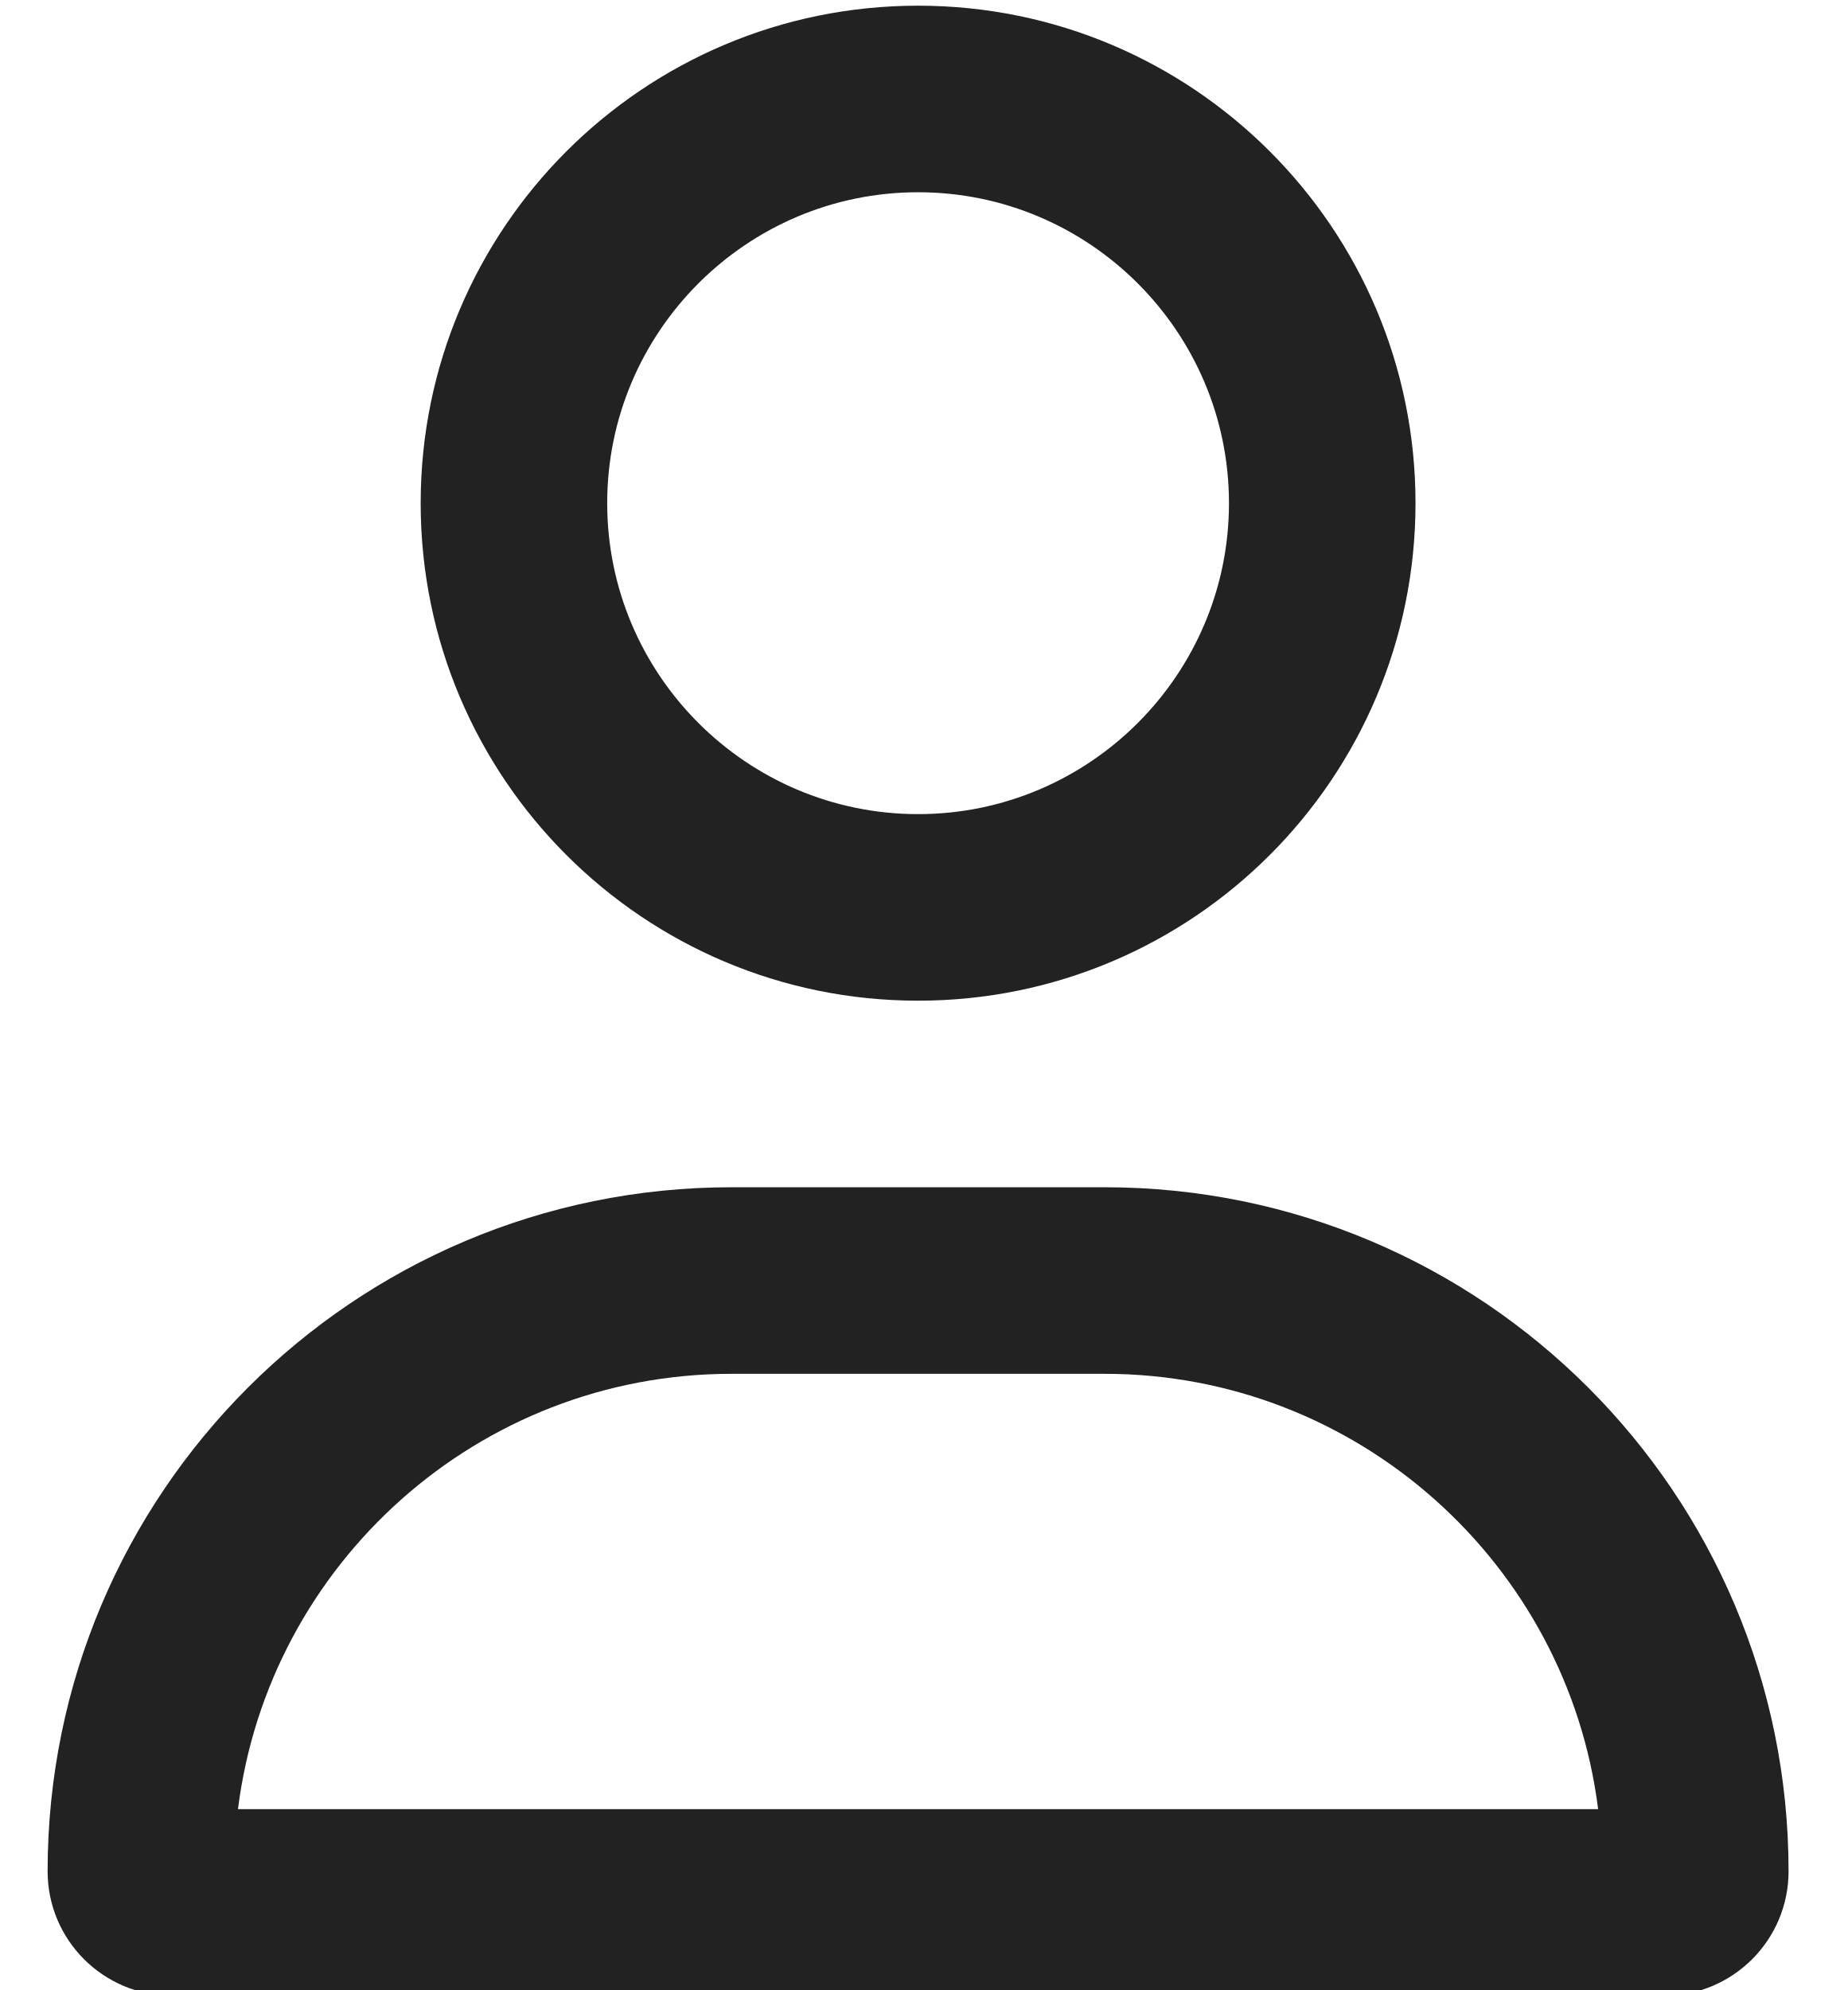
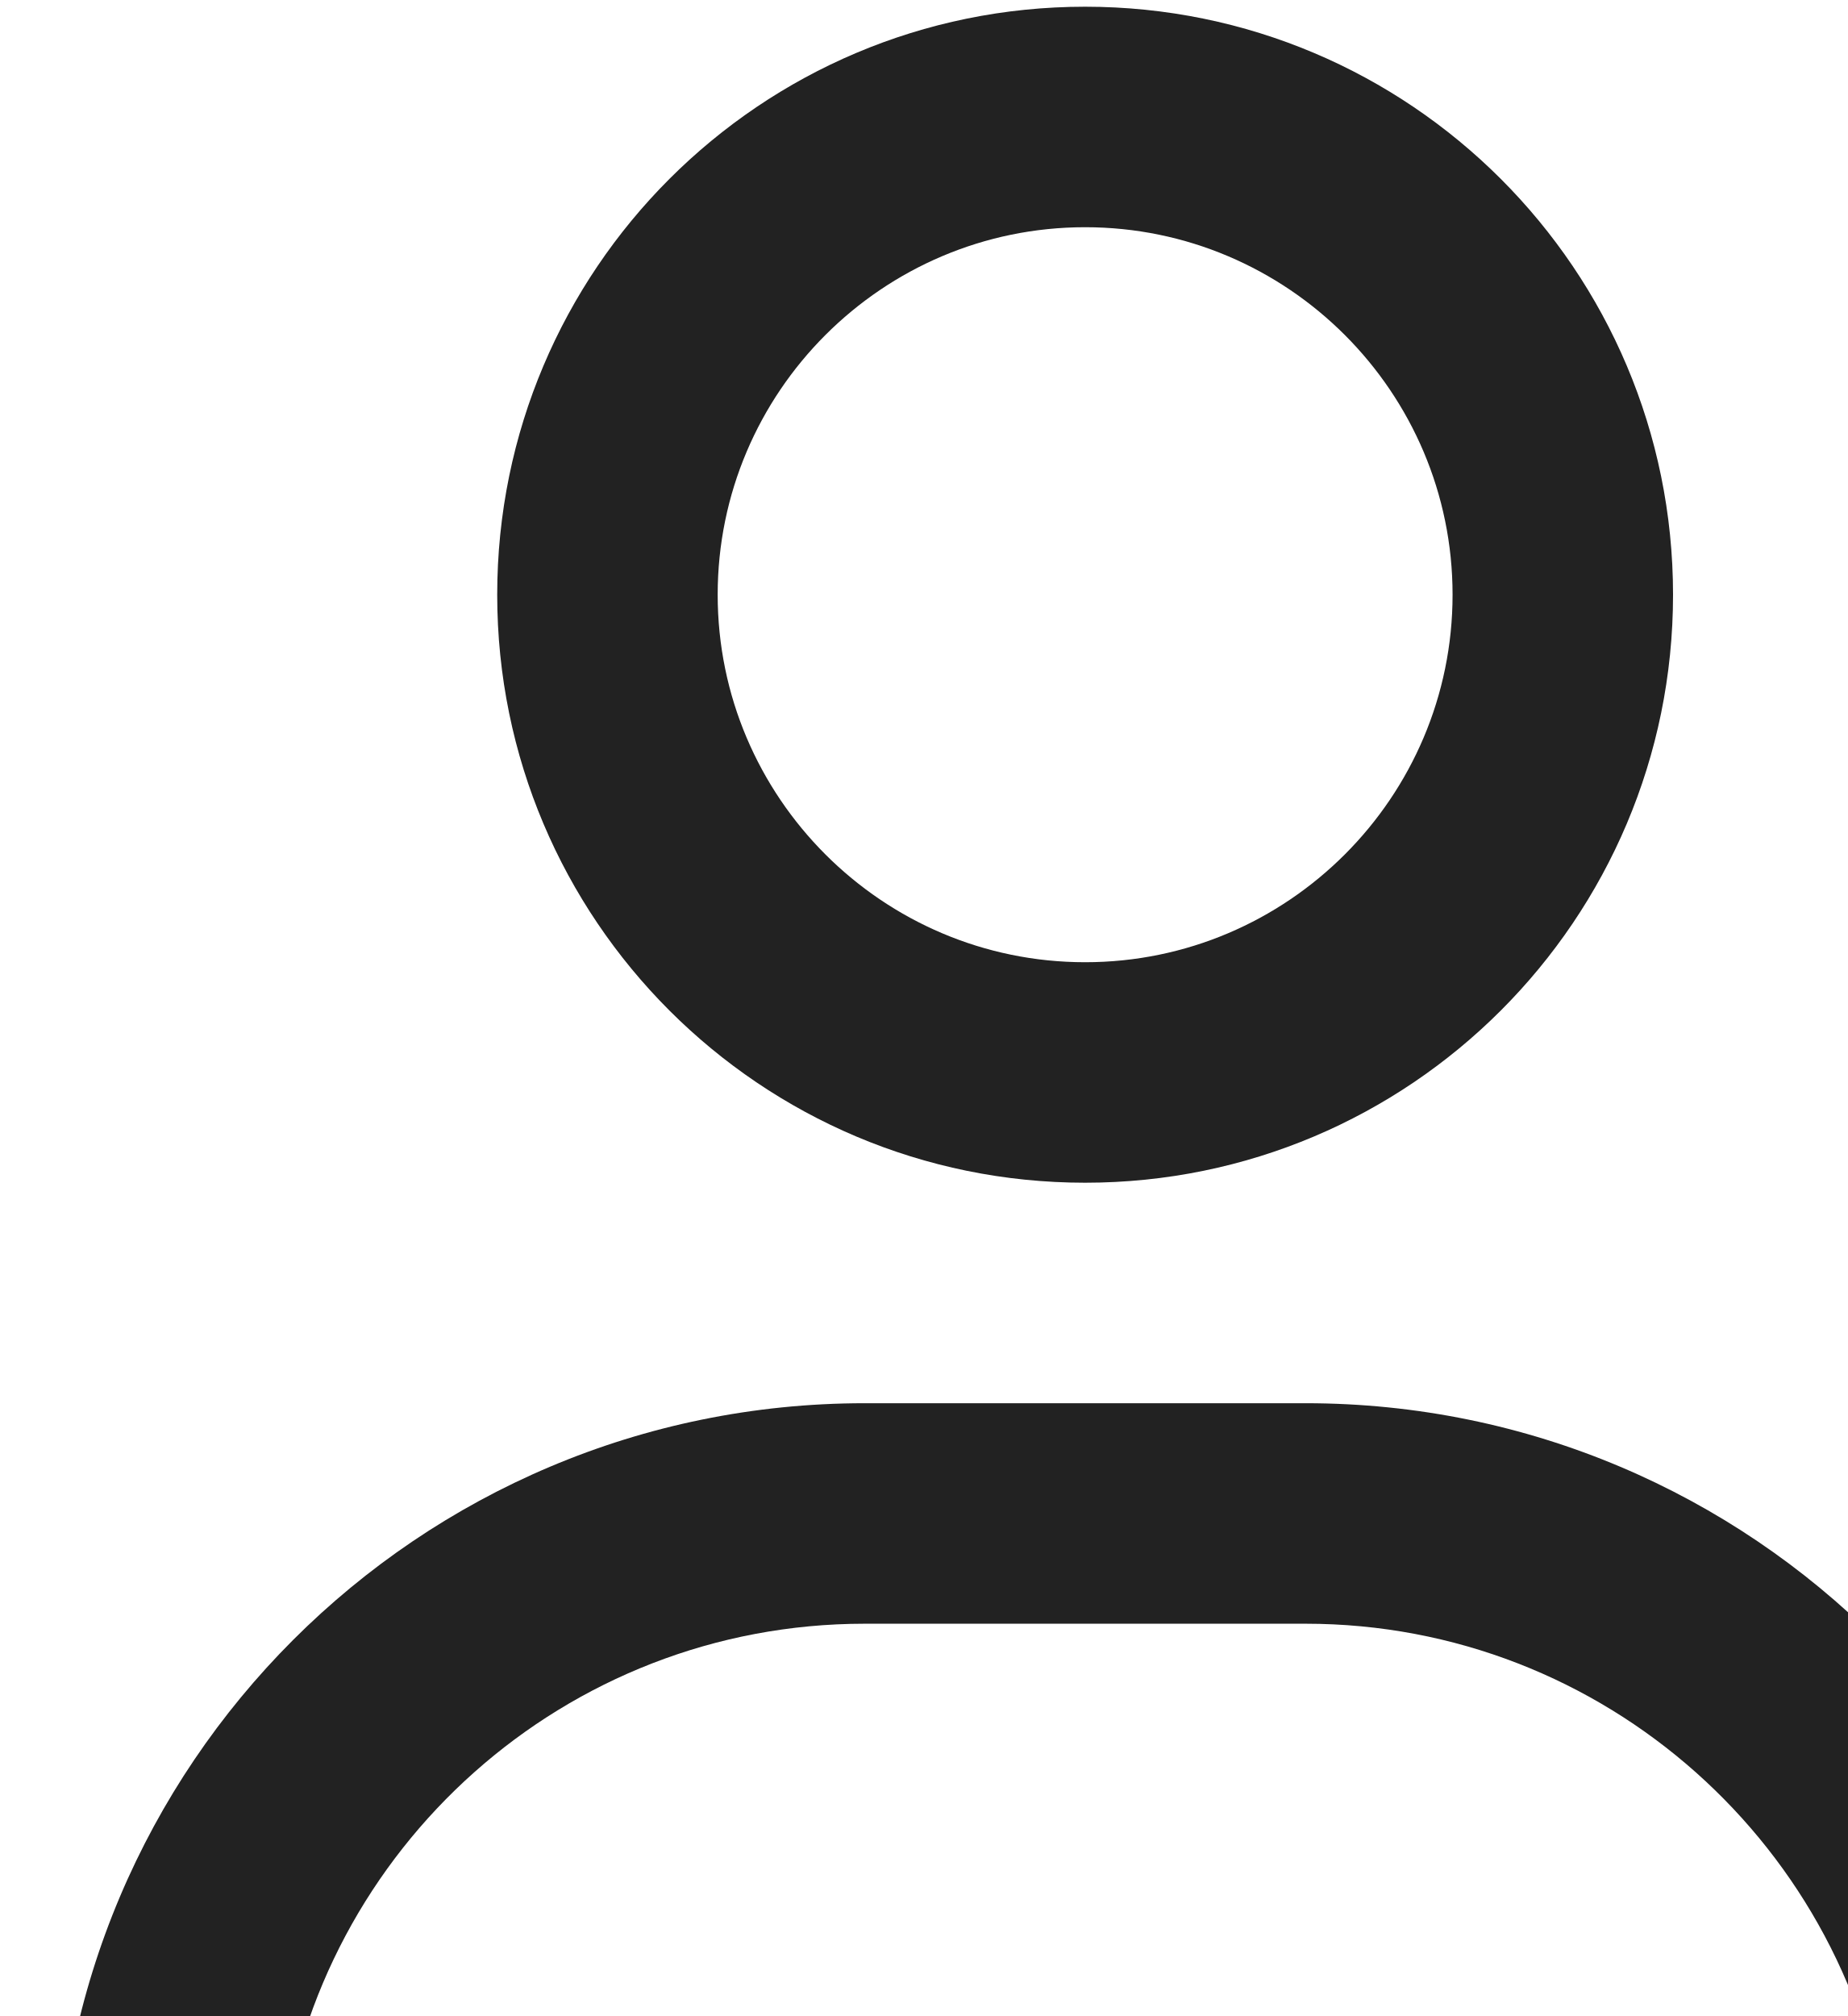
- <svg xmlns="http://www.w3.org/2000/svg" width="26" height="28" viewBox="0 0 26 28" fill="none">
+ <svg xmlns="http://www.w3.org/2000/svg" width="22" height="24" viewBox="0 0 22 24" fill="none">
  <path d="M15.545 16.705H10.295C4.979 16.705 0.67 21.014 0.67 26.33C0.67 27.296 1.454 28.08 2.42 28.08H23.42C24.386 28.08 25.17 27.296 25.17 26.33C25.17 21.014 20.861 16.705 15.545 16.705ZM3.349 25.455C3.781 22.004 6.729 19.33 10.295 19.33H15.545C19.108 19.33 22.058 22.007 22.49 25.455H3.349ZM12.92 14.08C16.786 14.08 19.92 10.946 19.92 7.08C19.92 3.214 16.786 0.08 12.92 0.08C9.054 0.08 5.92 3.214 5.92 7.08C5.92 10.946 9.054 14.08 12.92 14.08ZM12.92 2.705C15.332 2.705 17.295 4.668 17.295 7.08C17.295 9.492 15.332 11.455 12.92 11.455C10.508 11.455 8.545 9.492 8.545 7.08C8.545 4.668 10.508 2.705 12.92 2.705Z" fill="#222222" />
</svg>
